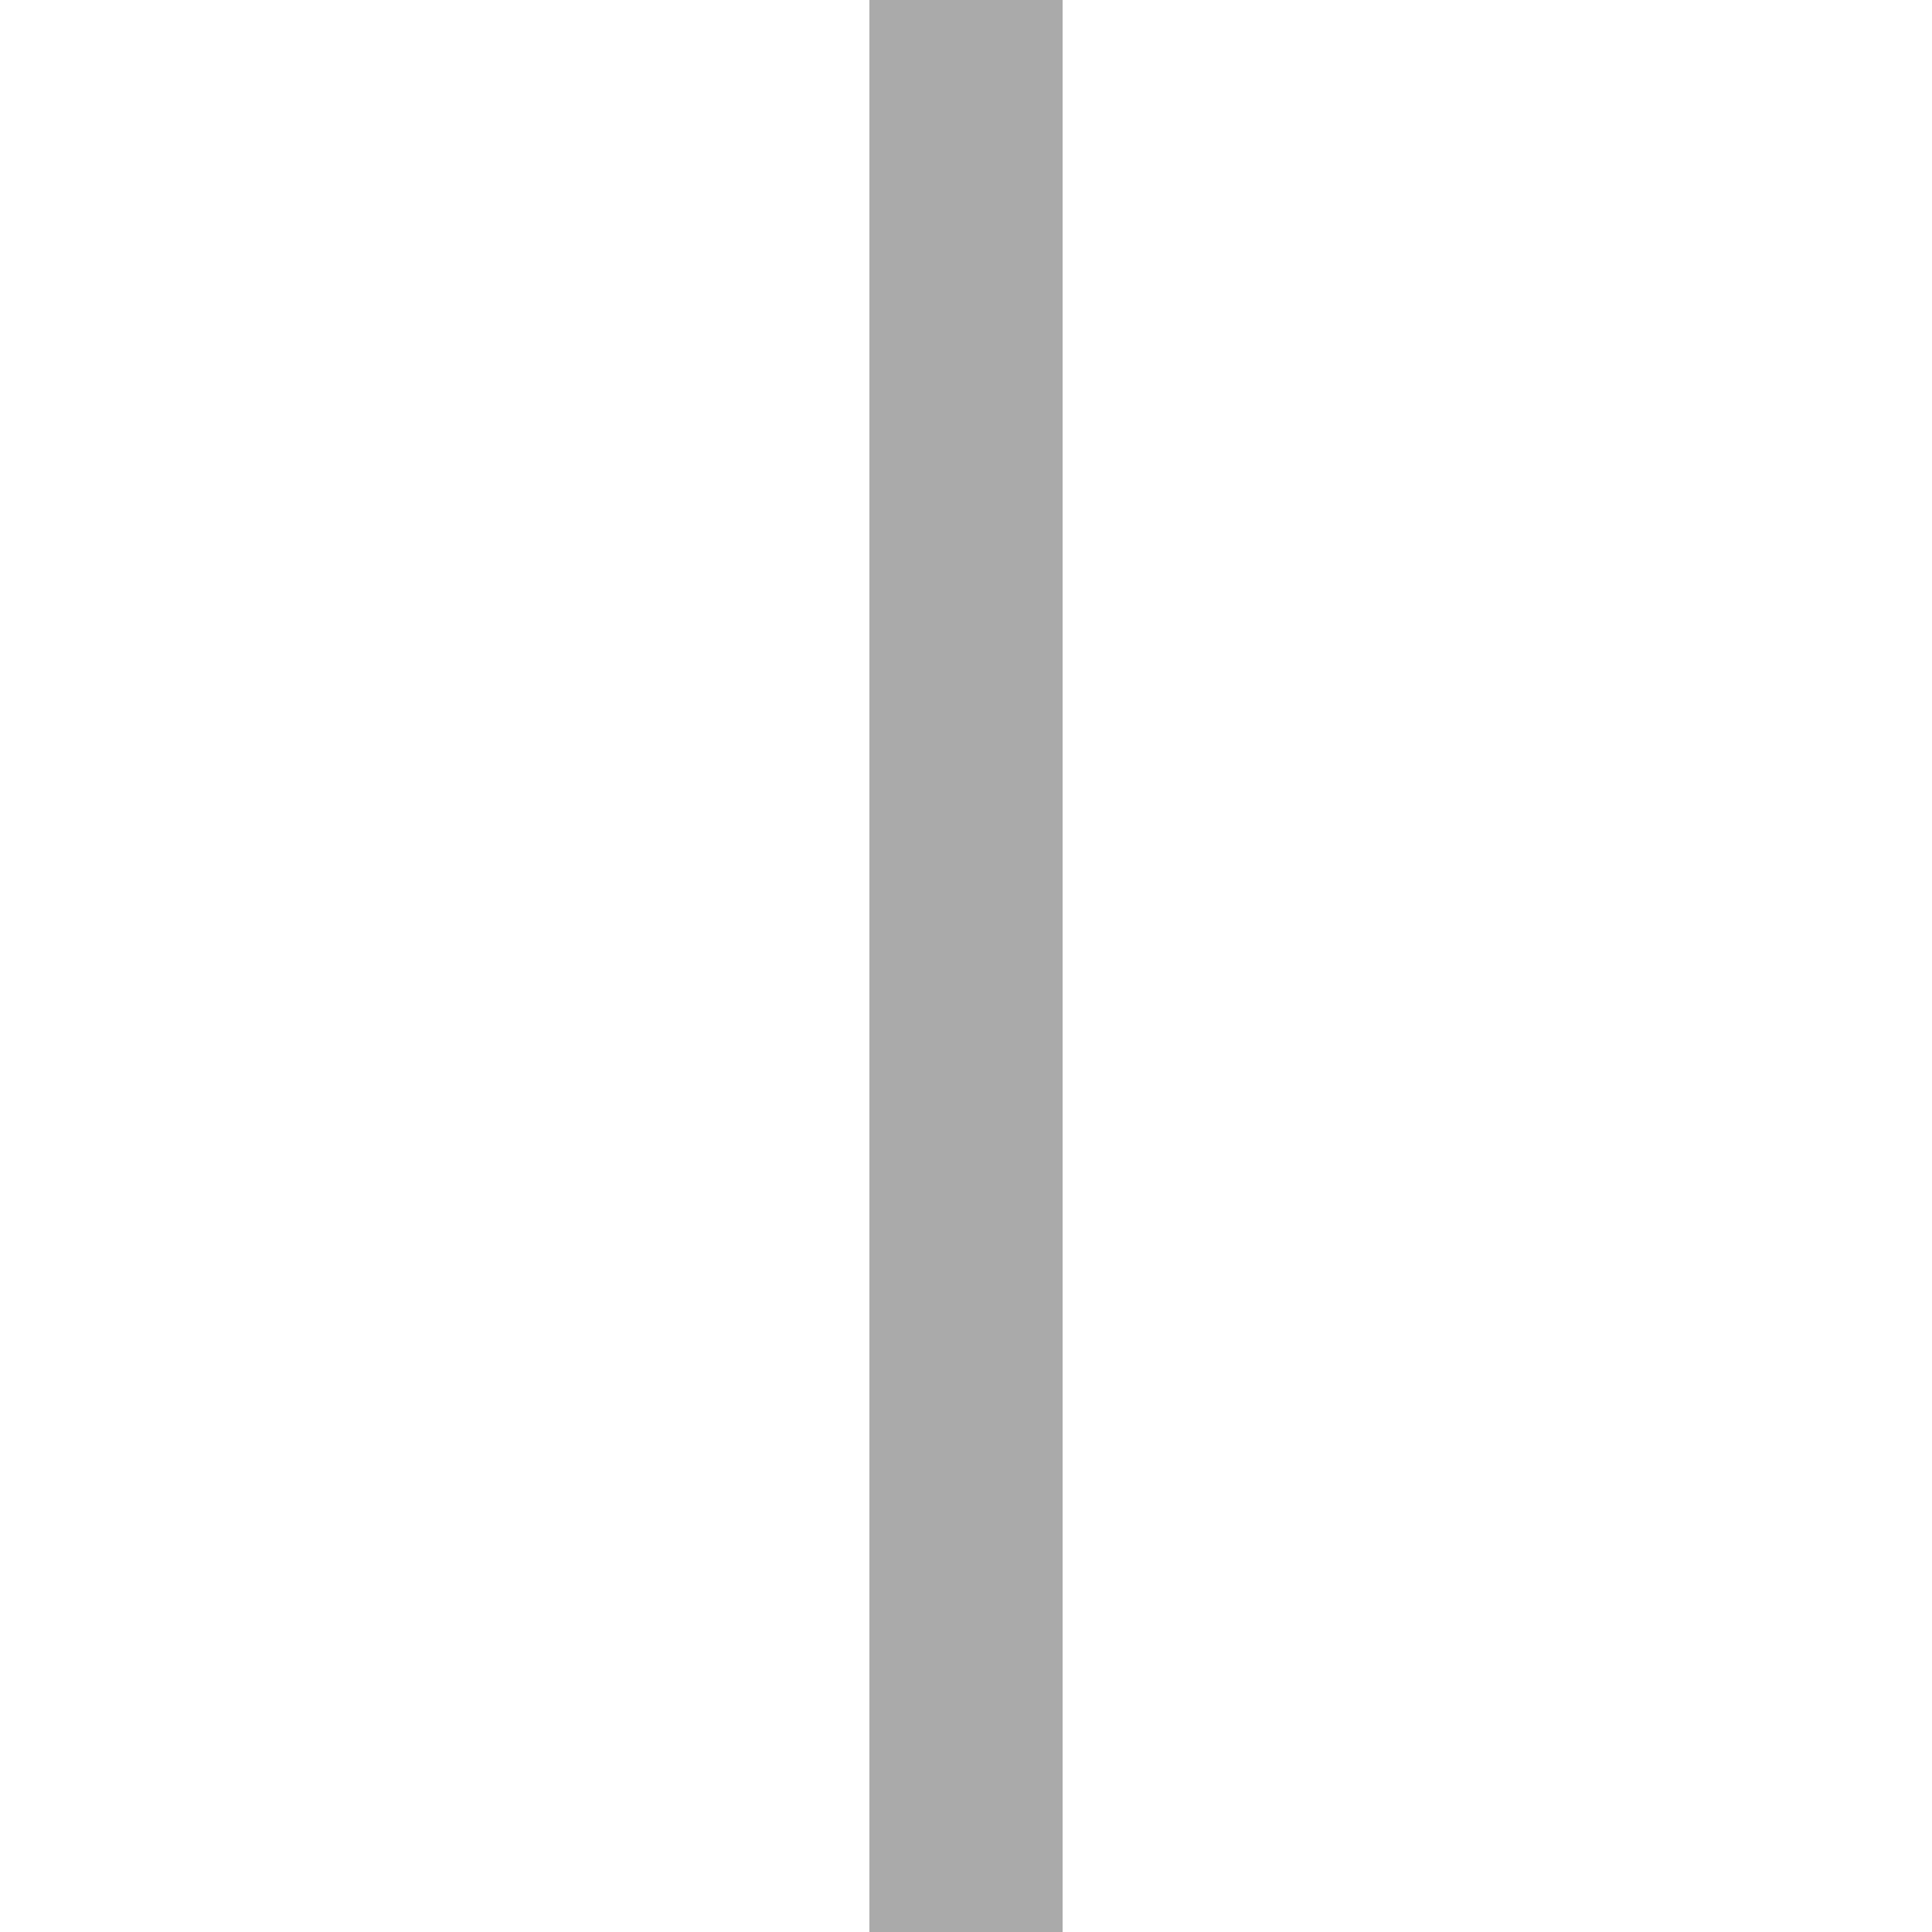
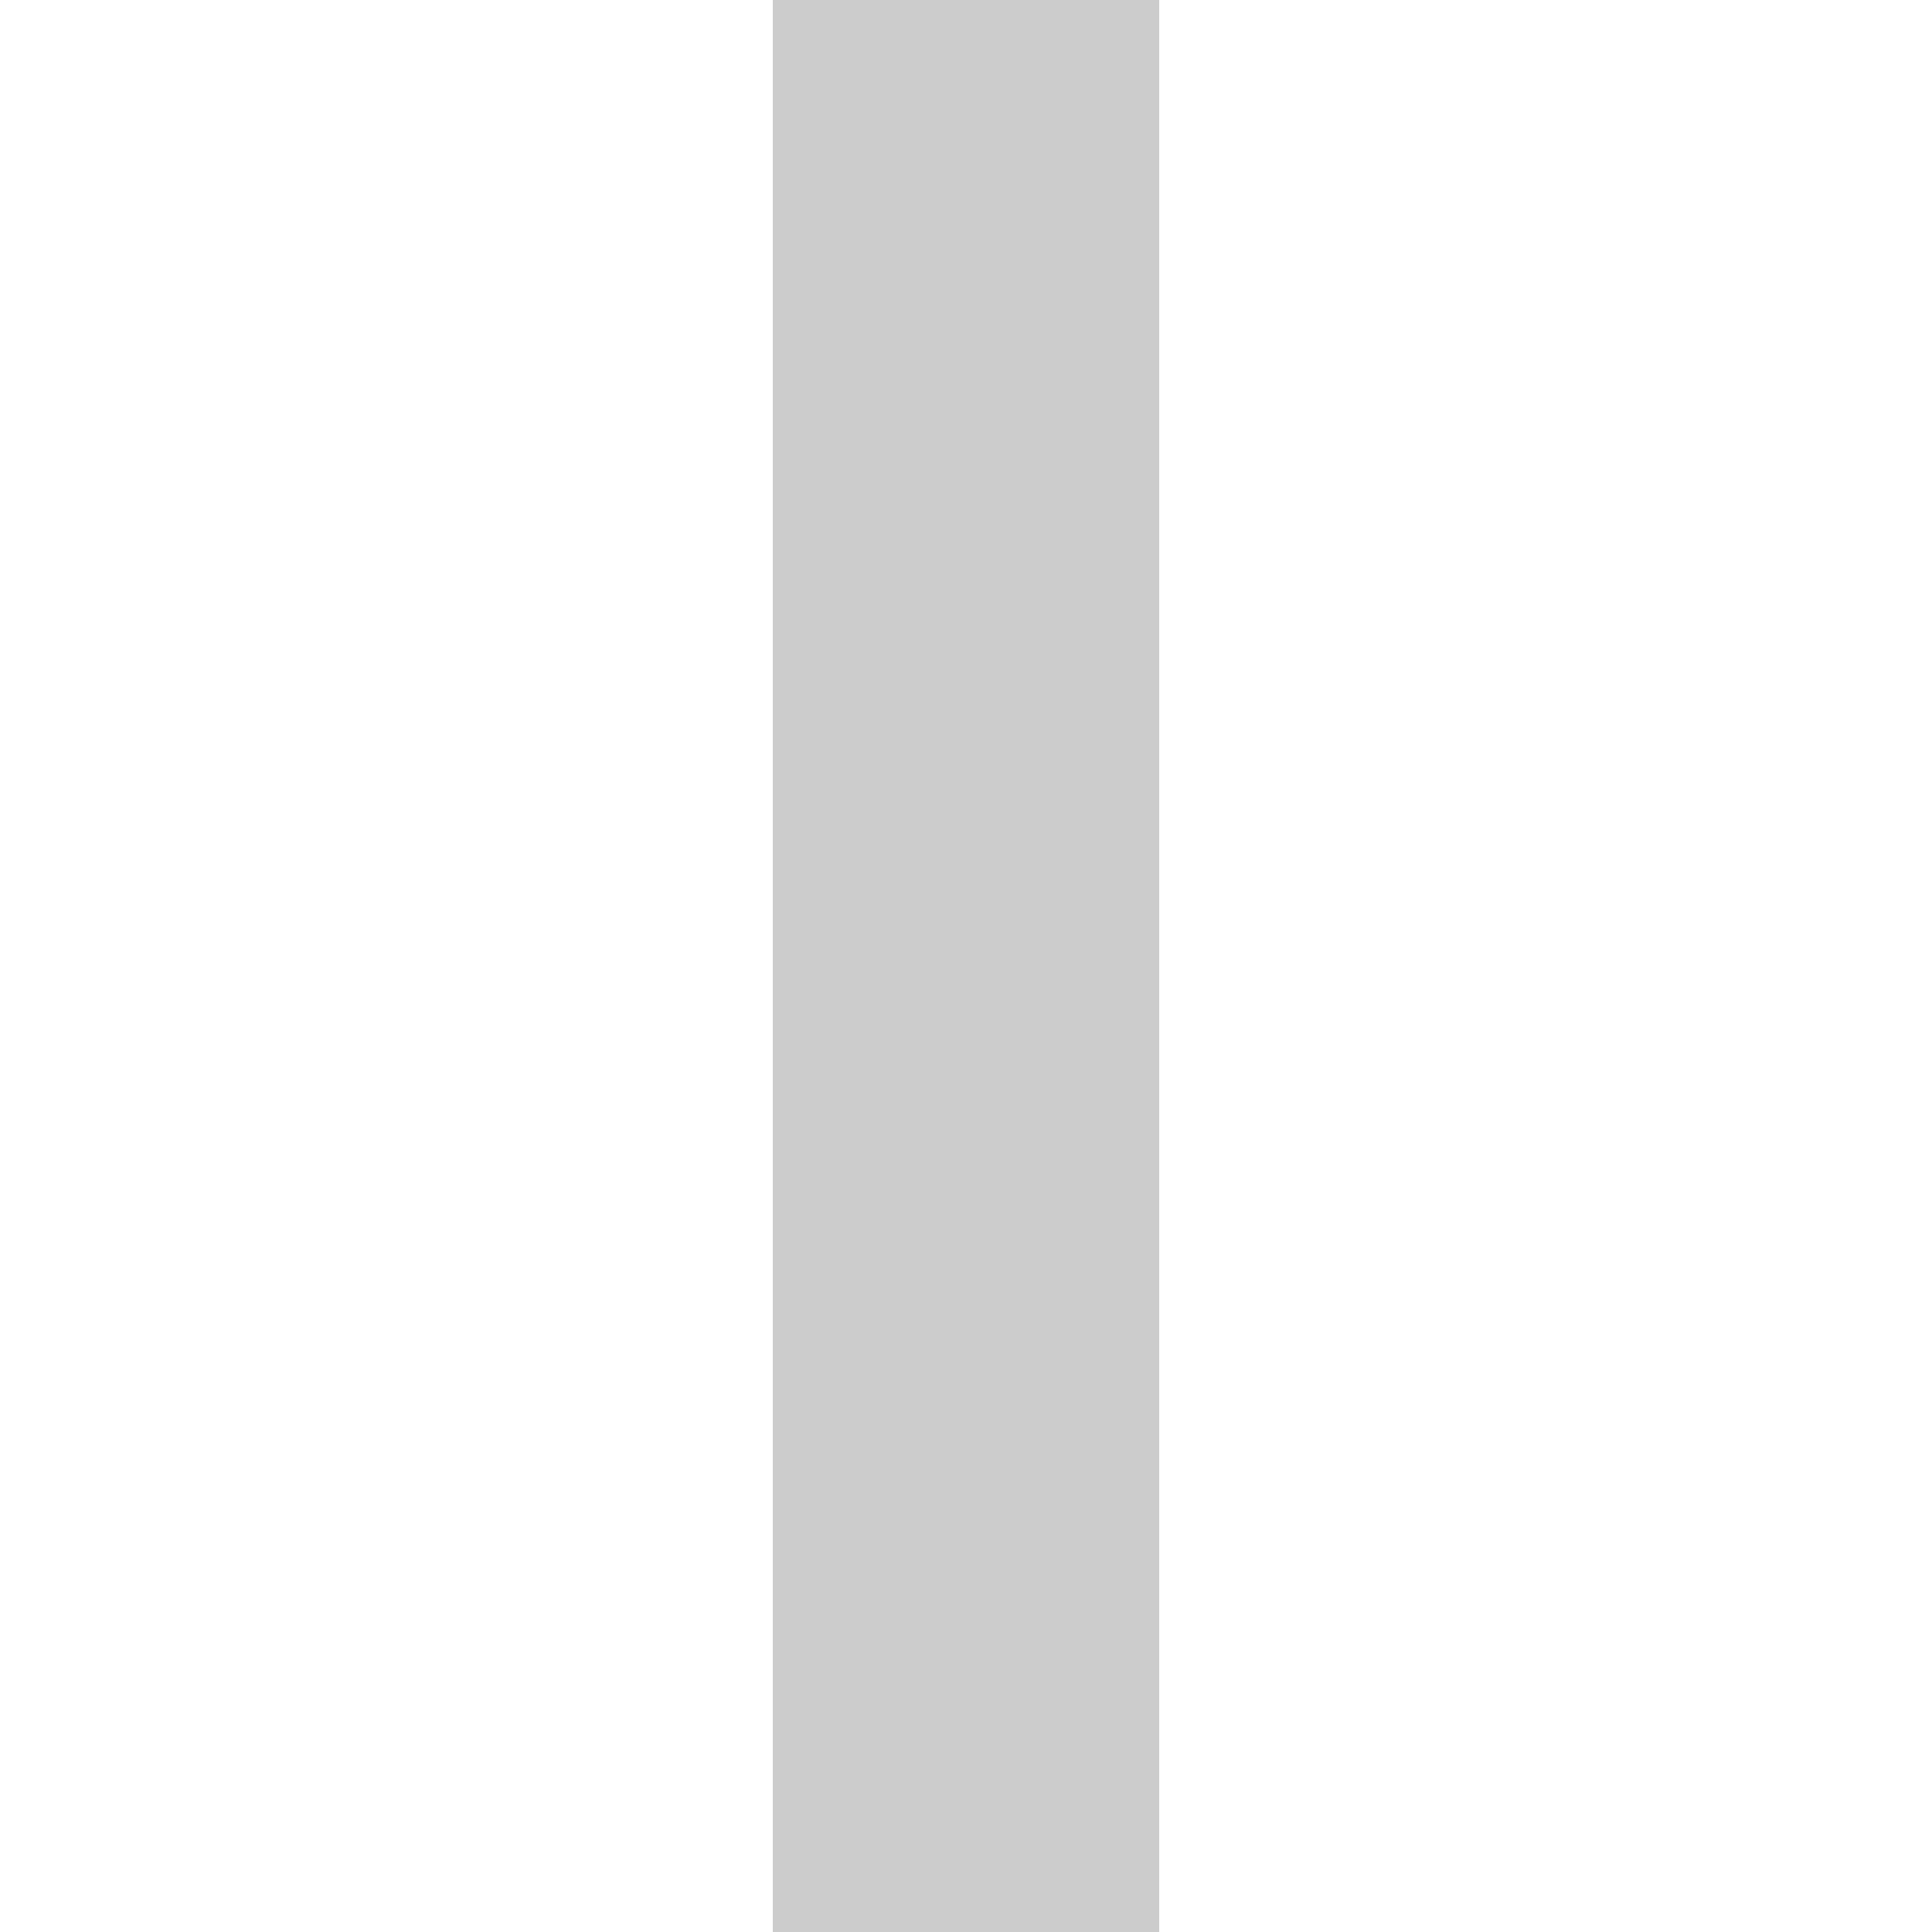
- <svg xmlns="http://www.w3.org/2000/svg" width="100%" height="10">
+ <svg xmlns="http://www.w3.org/2000/svg" width="100%" height="5">
  <style>
    div {
      width: 100%;
      height: 100%;
      display: flex;
      align-items: center;
      margin-left: 20px;
    }
  </style>
-   <rect width="100%" height="100%" fill="#aaaaaa" />
+   <rect width="100%" height="100%" fill="#cccccc" />
</svg>
